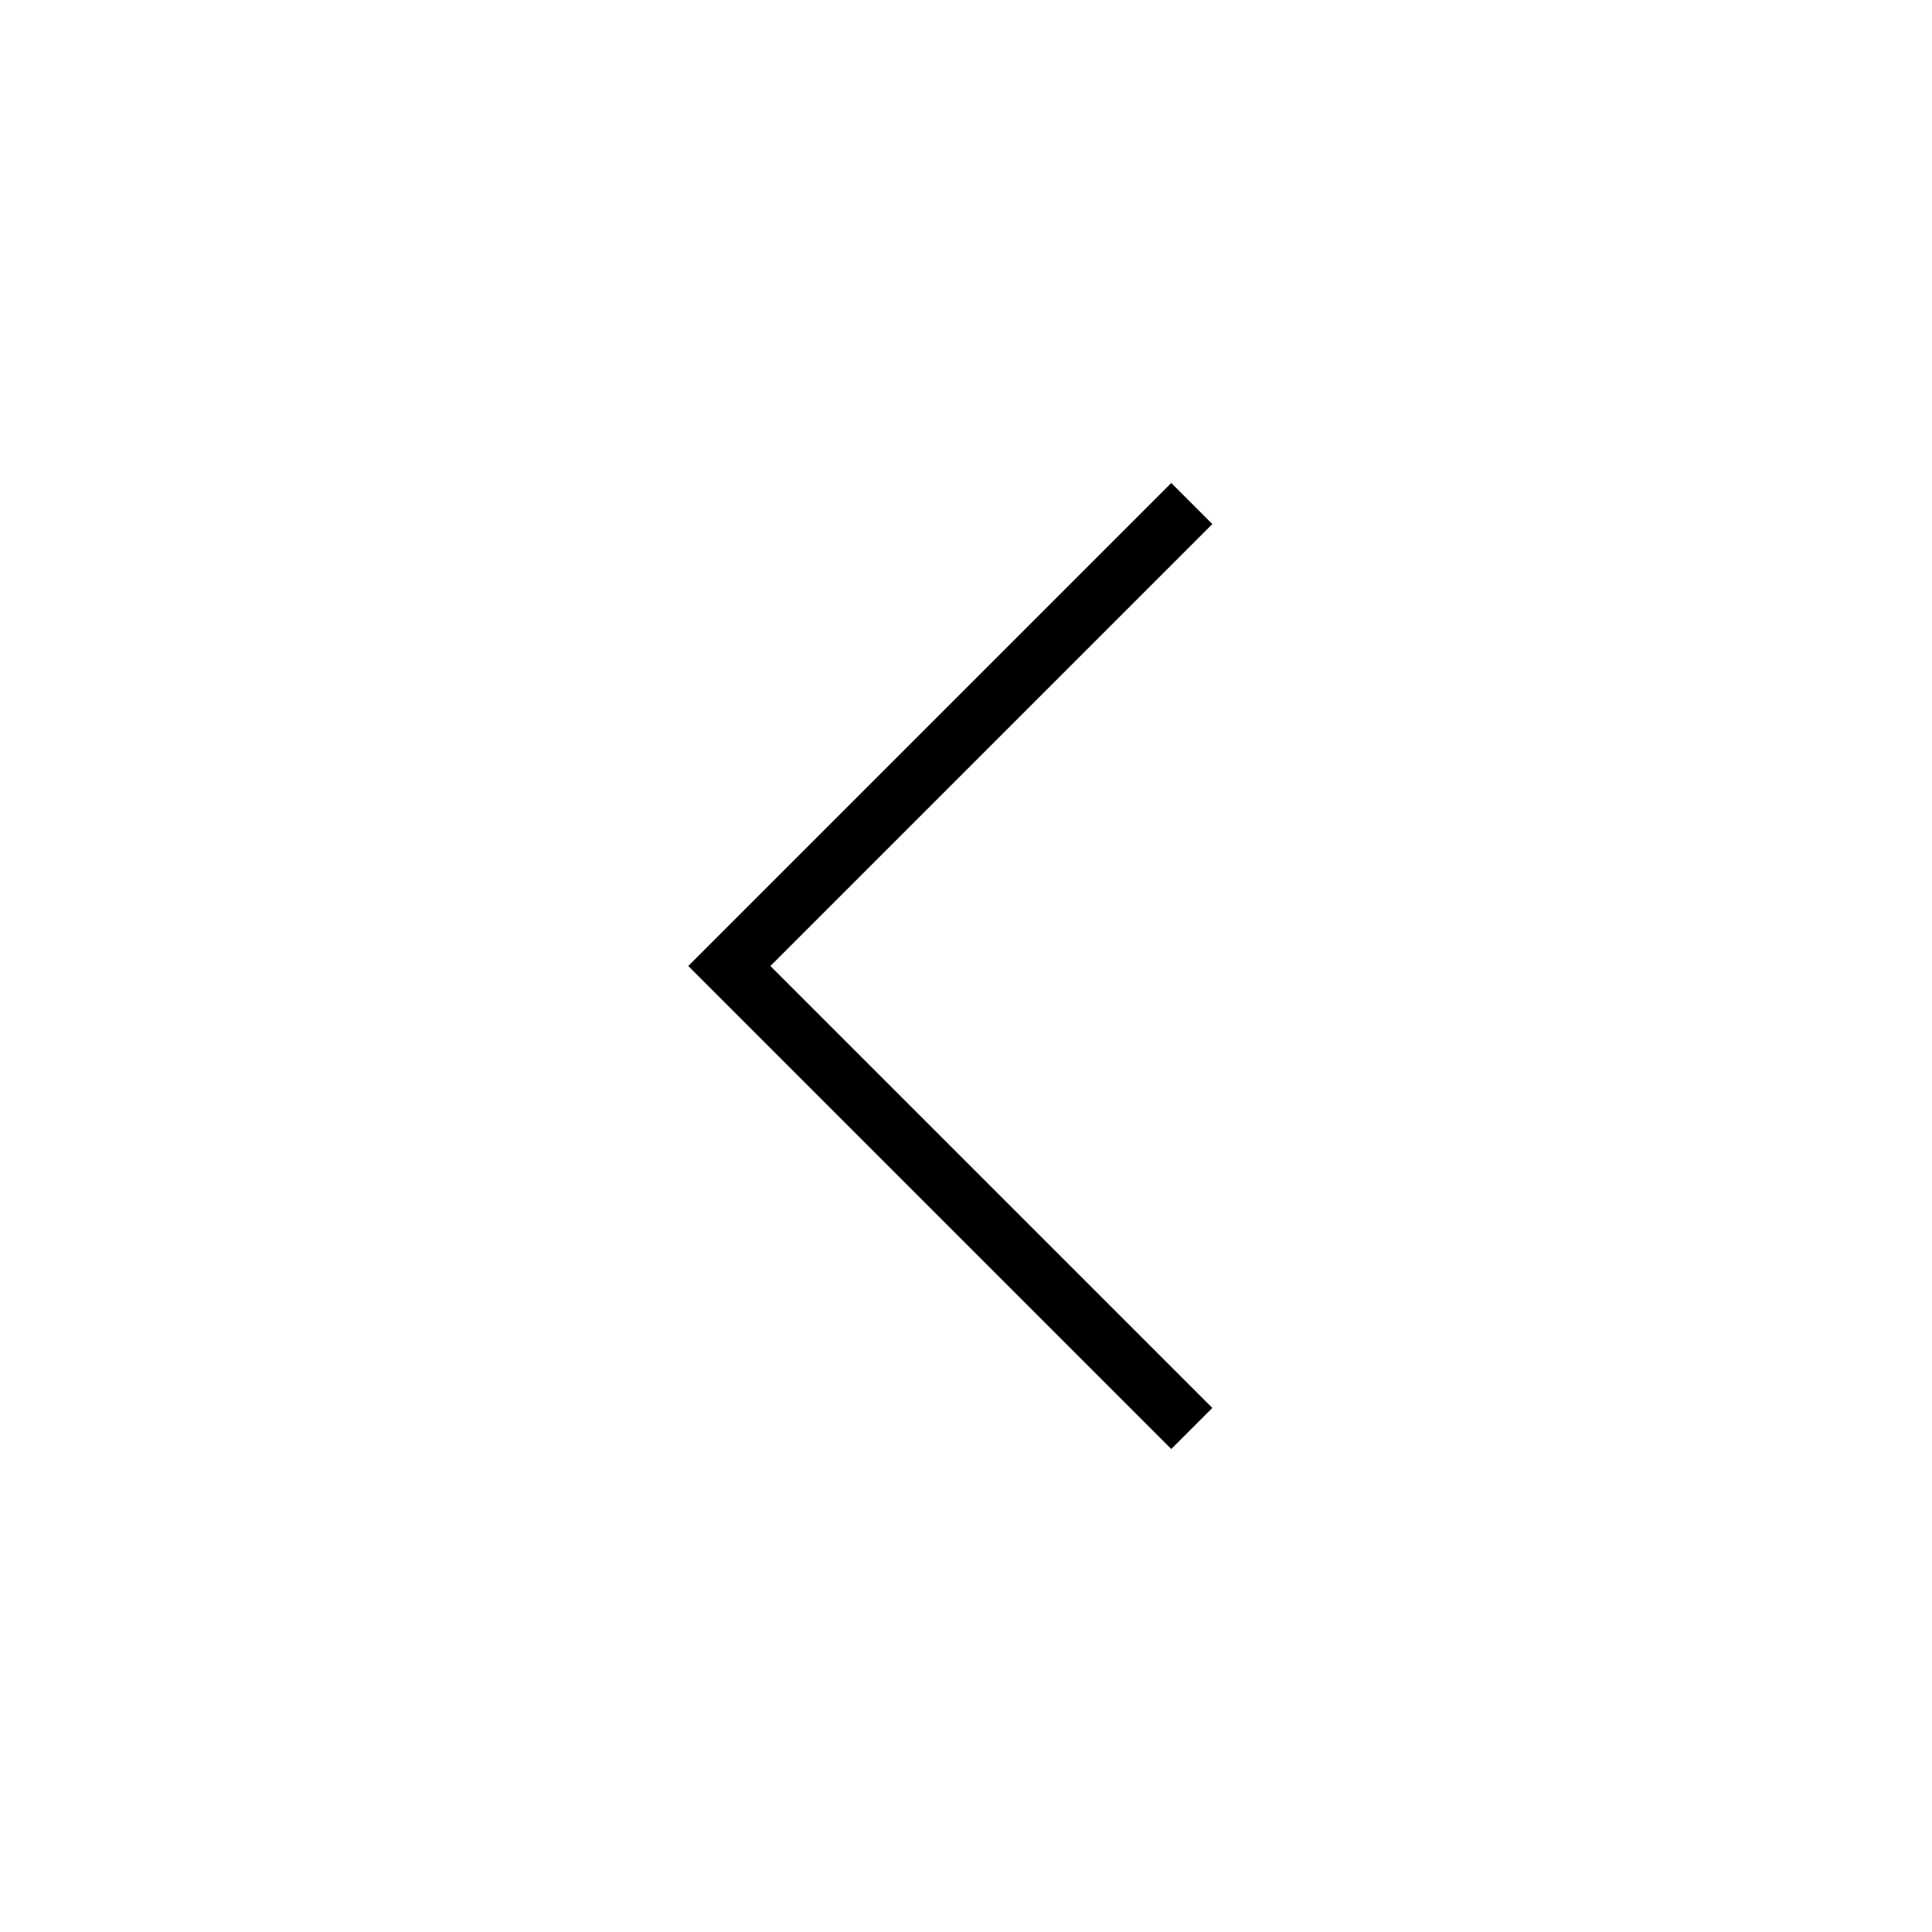
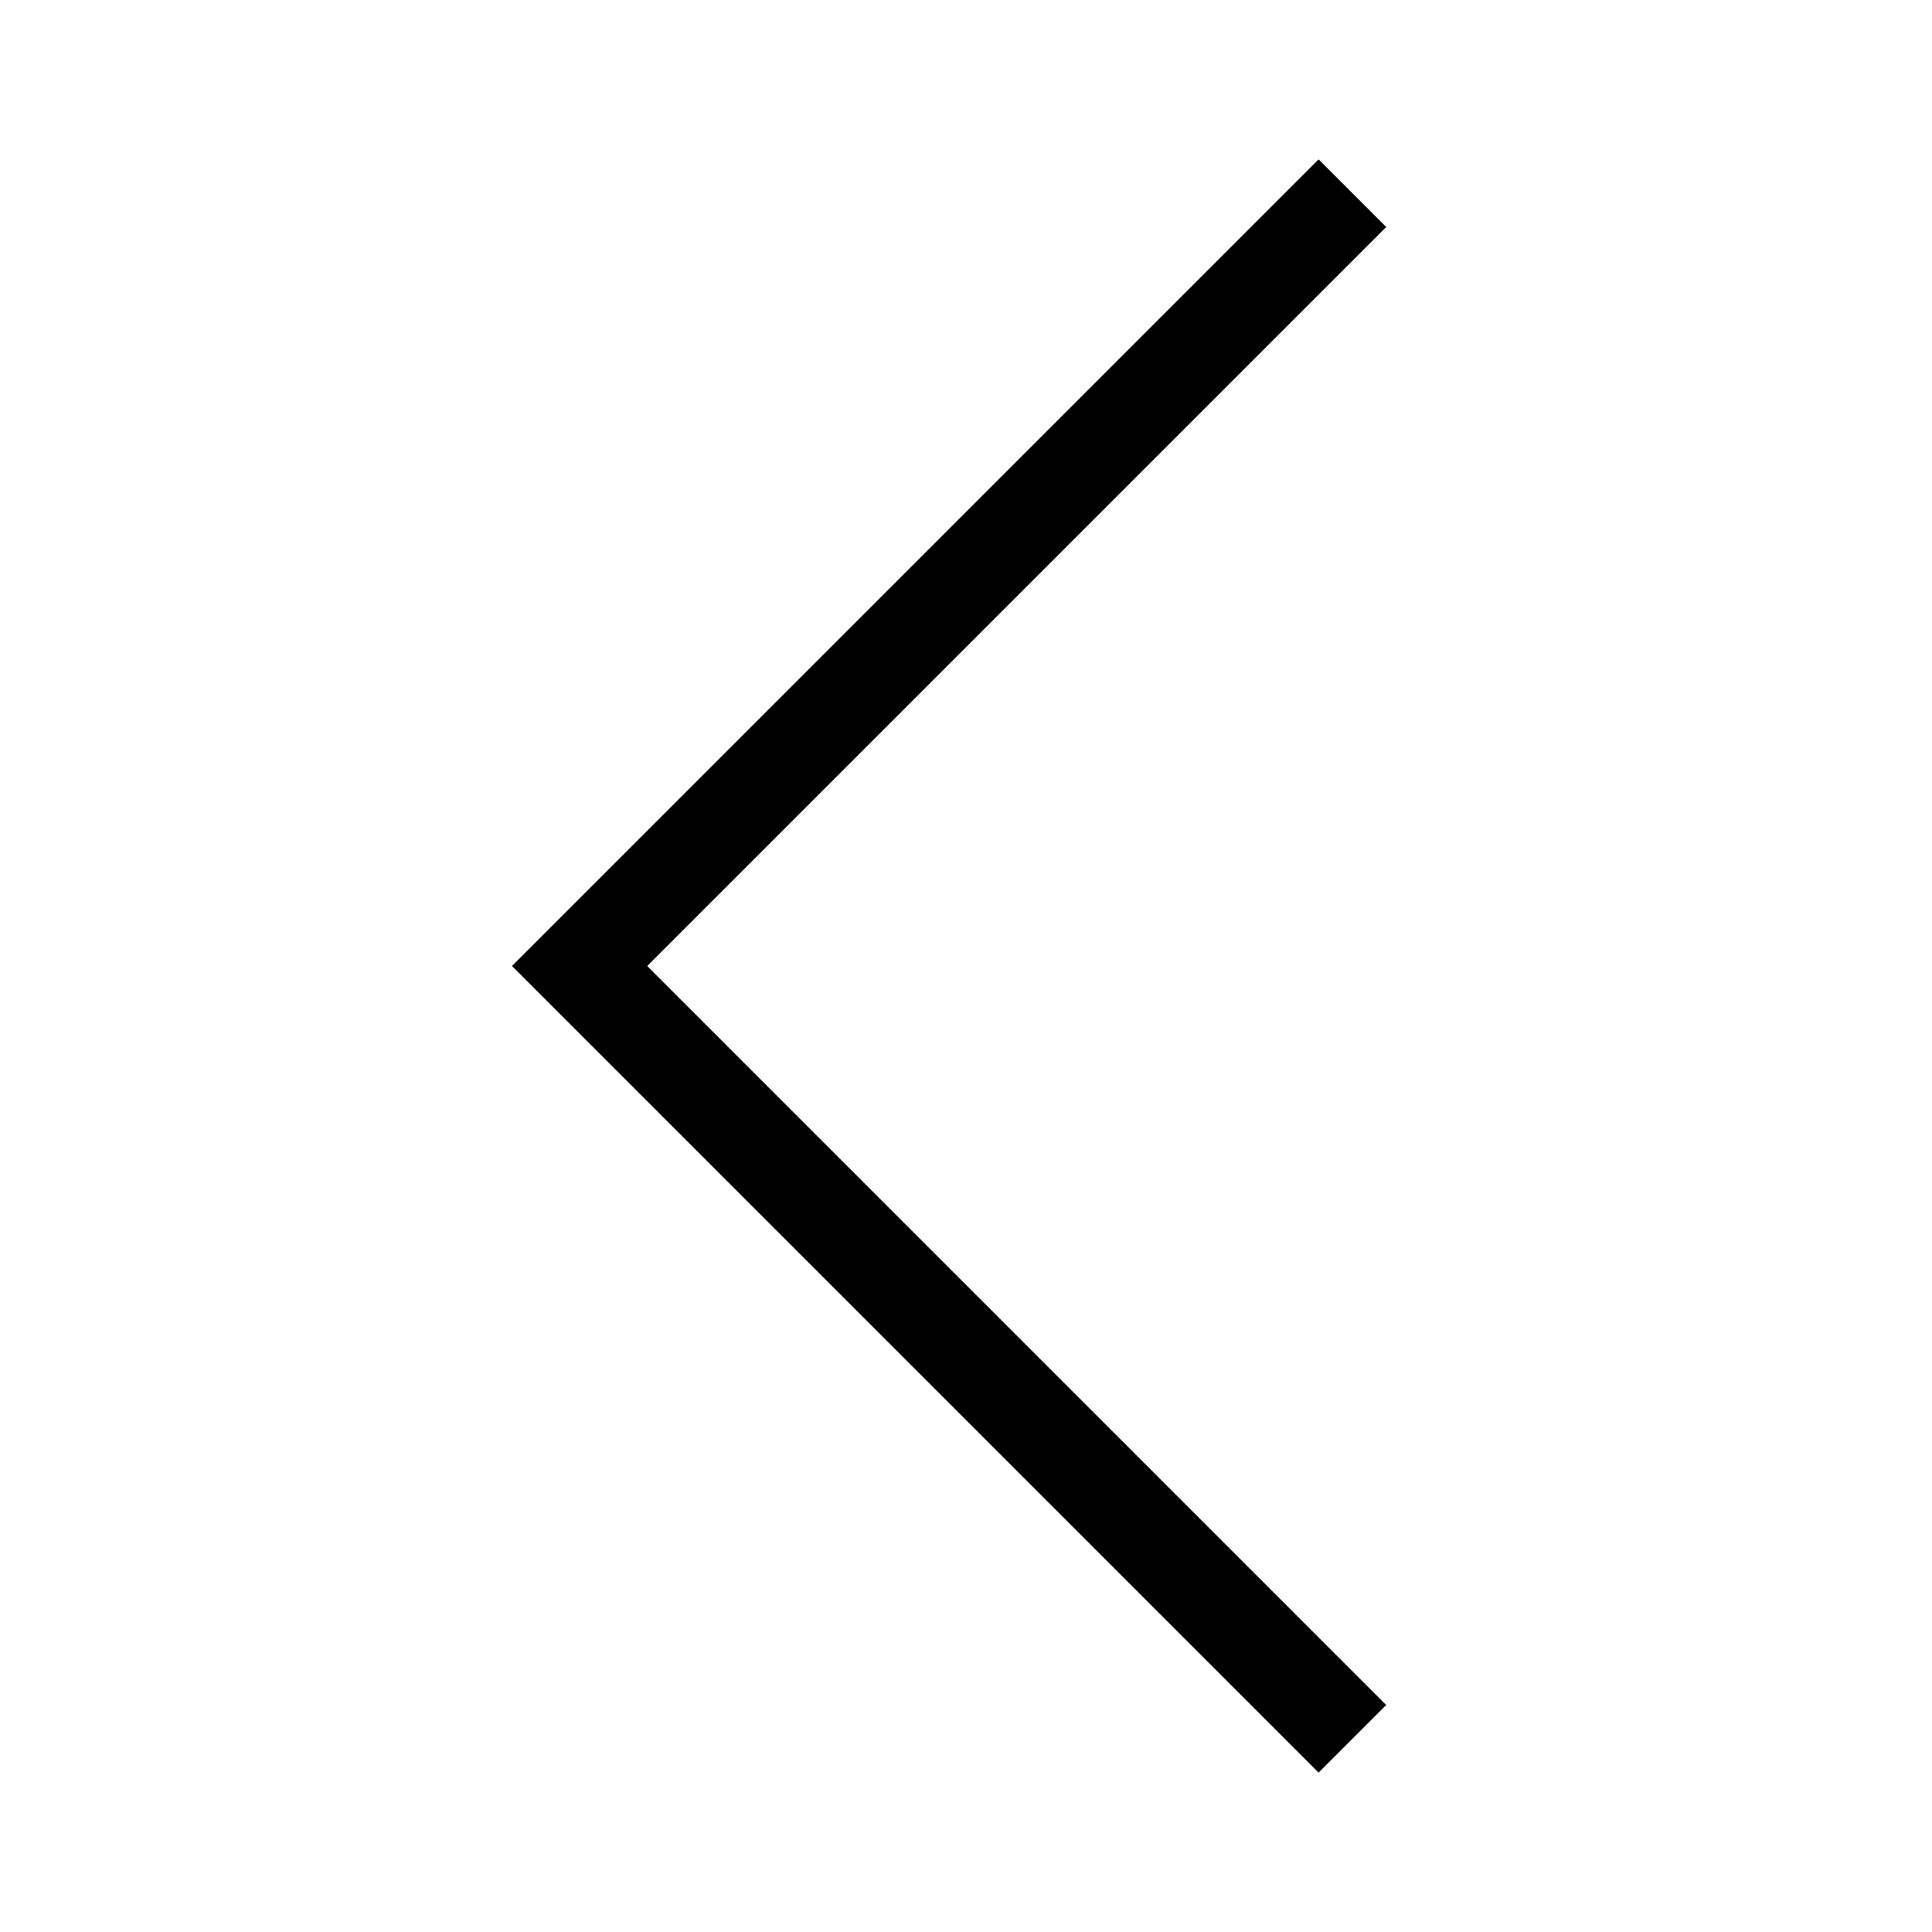
<svg xmlns="http://www.w3.org/2000/svg" version="1.1" id="Layer_5" x="0px" y="0px" viewBox="0 0 80 80" style="enable-background:new 0 0 80 80;" xml:space="preserve">
-   <path d="M48.5,60l-20-20l20-20l1.7,1.7L31.9,40l18.3,18.3L48.5,60z" />
+   <g>
+     <polygon points="54.6,73.4 21.2,40 54.6,6.6 57.4,9.4 26.8,40 57.4,70.6  " />
+   </g>
</svg>
